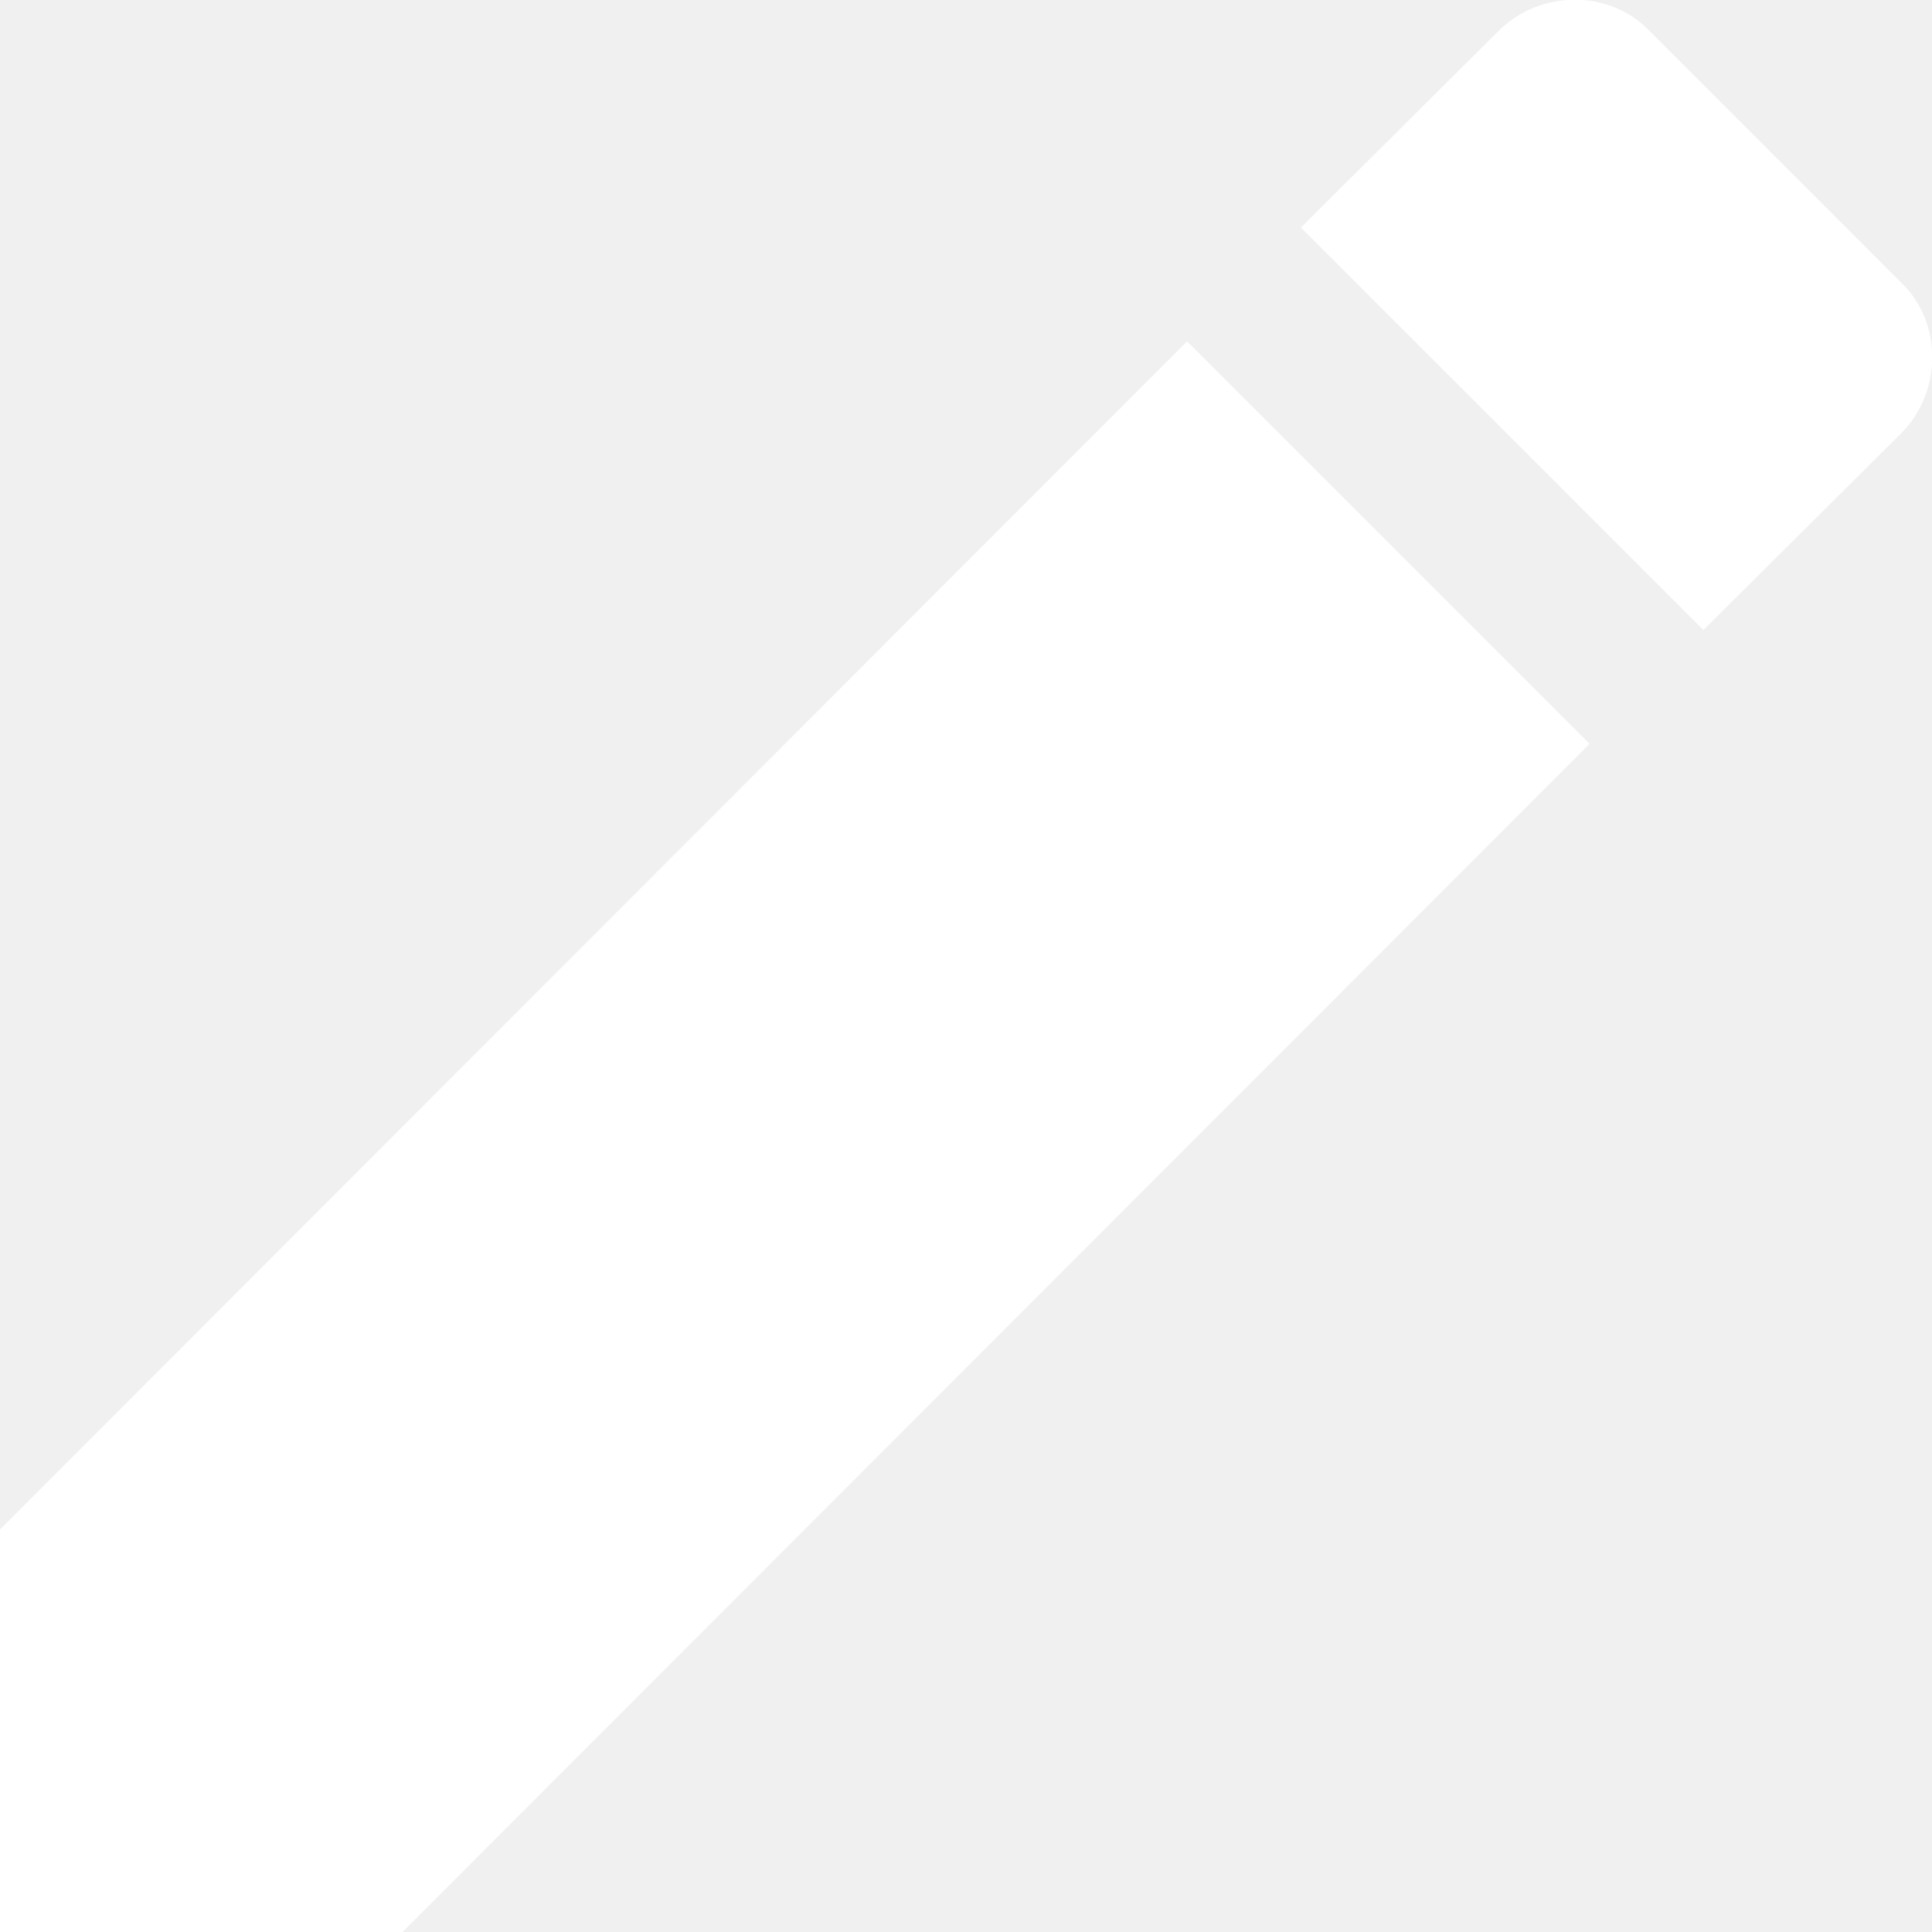
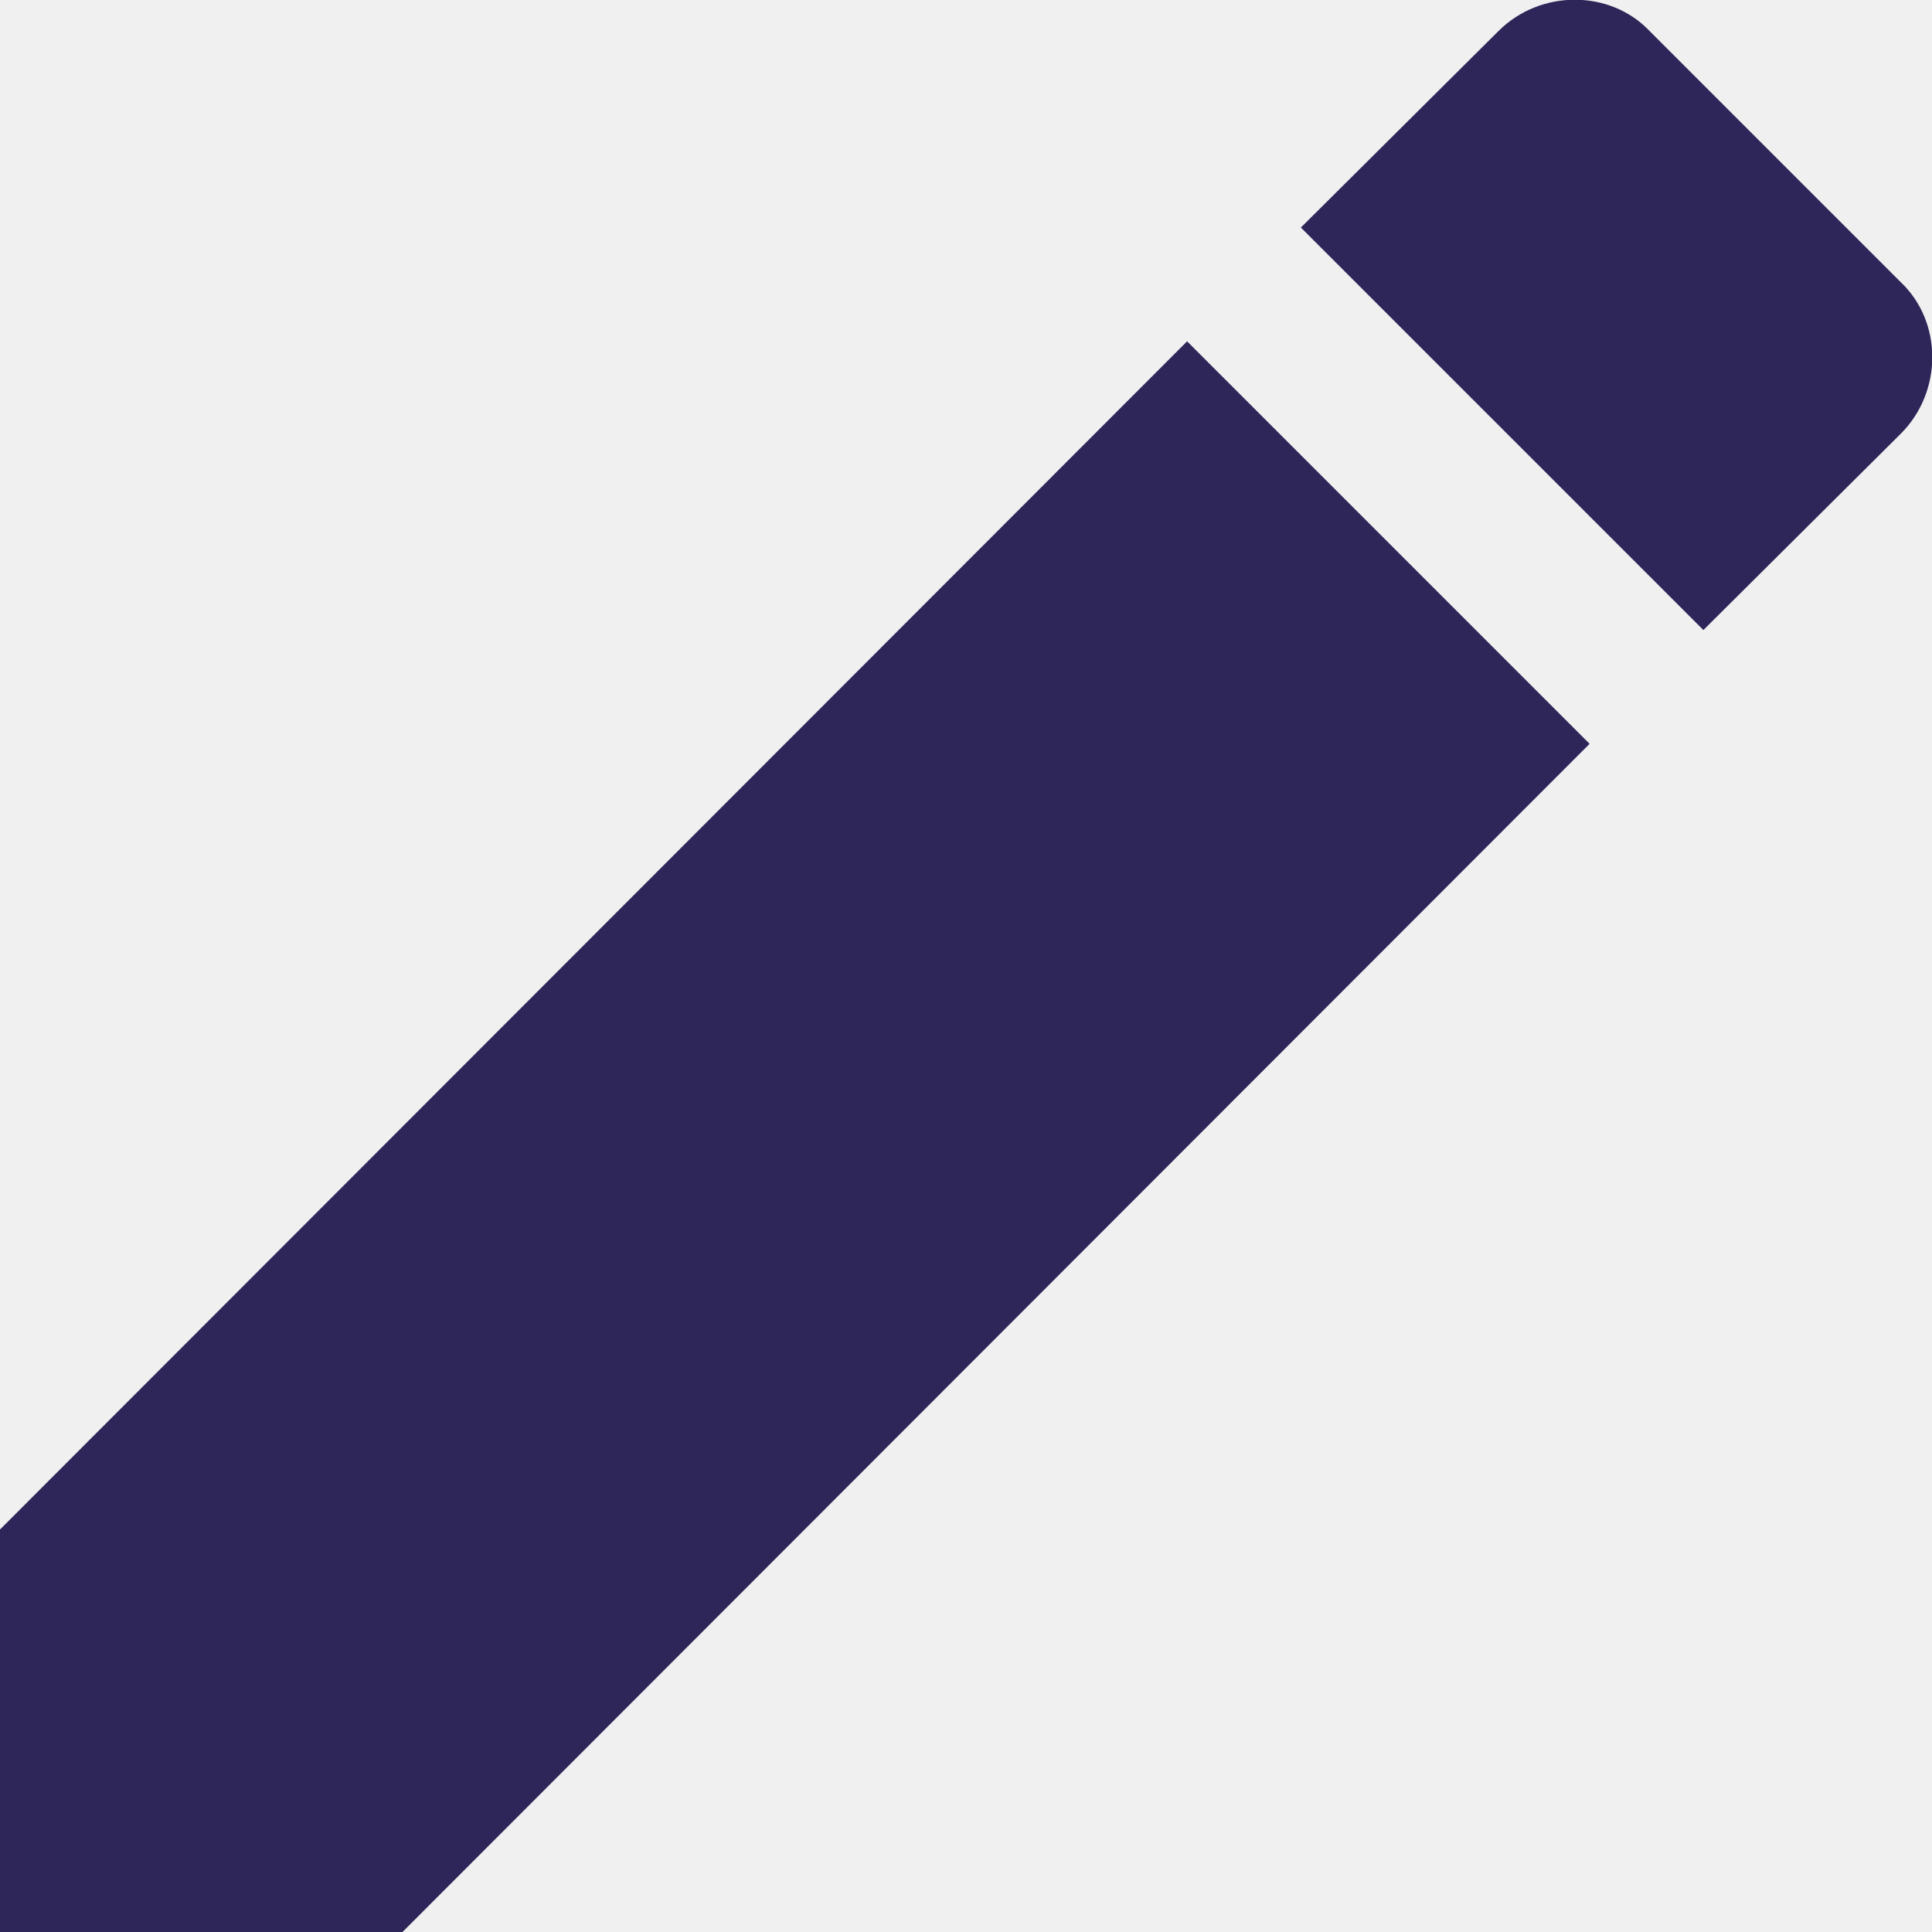
<svg xmlns="http://www.w3.org/2000/svg" width="18" height="18" viewBox="0 0 18 18" fill="none">
-   <path d="M17.71 4.04C18.1 3.65 18.1 3 17.71 2.63L15.37 0.29C15 -0.1 14.35 -0.1 13.96 0.29L12.12 2.12L15.87 5.87M0 14.25V18H3.75L14.81 6.93L11.06 3.18L0 14.25Z" fill="white" />
+   <path d="M17.71 4.04C18.1 3.65 18.1 3 17.71 2.63L15.37 0.29C15 -0.1 14.35 -0.1 13.96 0.29L12.12 2.12L15.87 5.87M0 14.25V18H3.75L14.81 6.93L11.06 3.18L0 14.25Z" fill="#2E2559" />
</svg>
